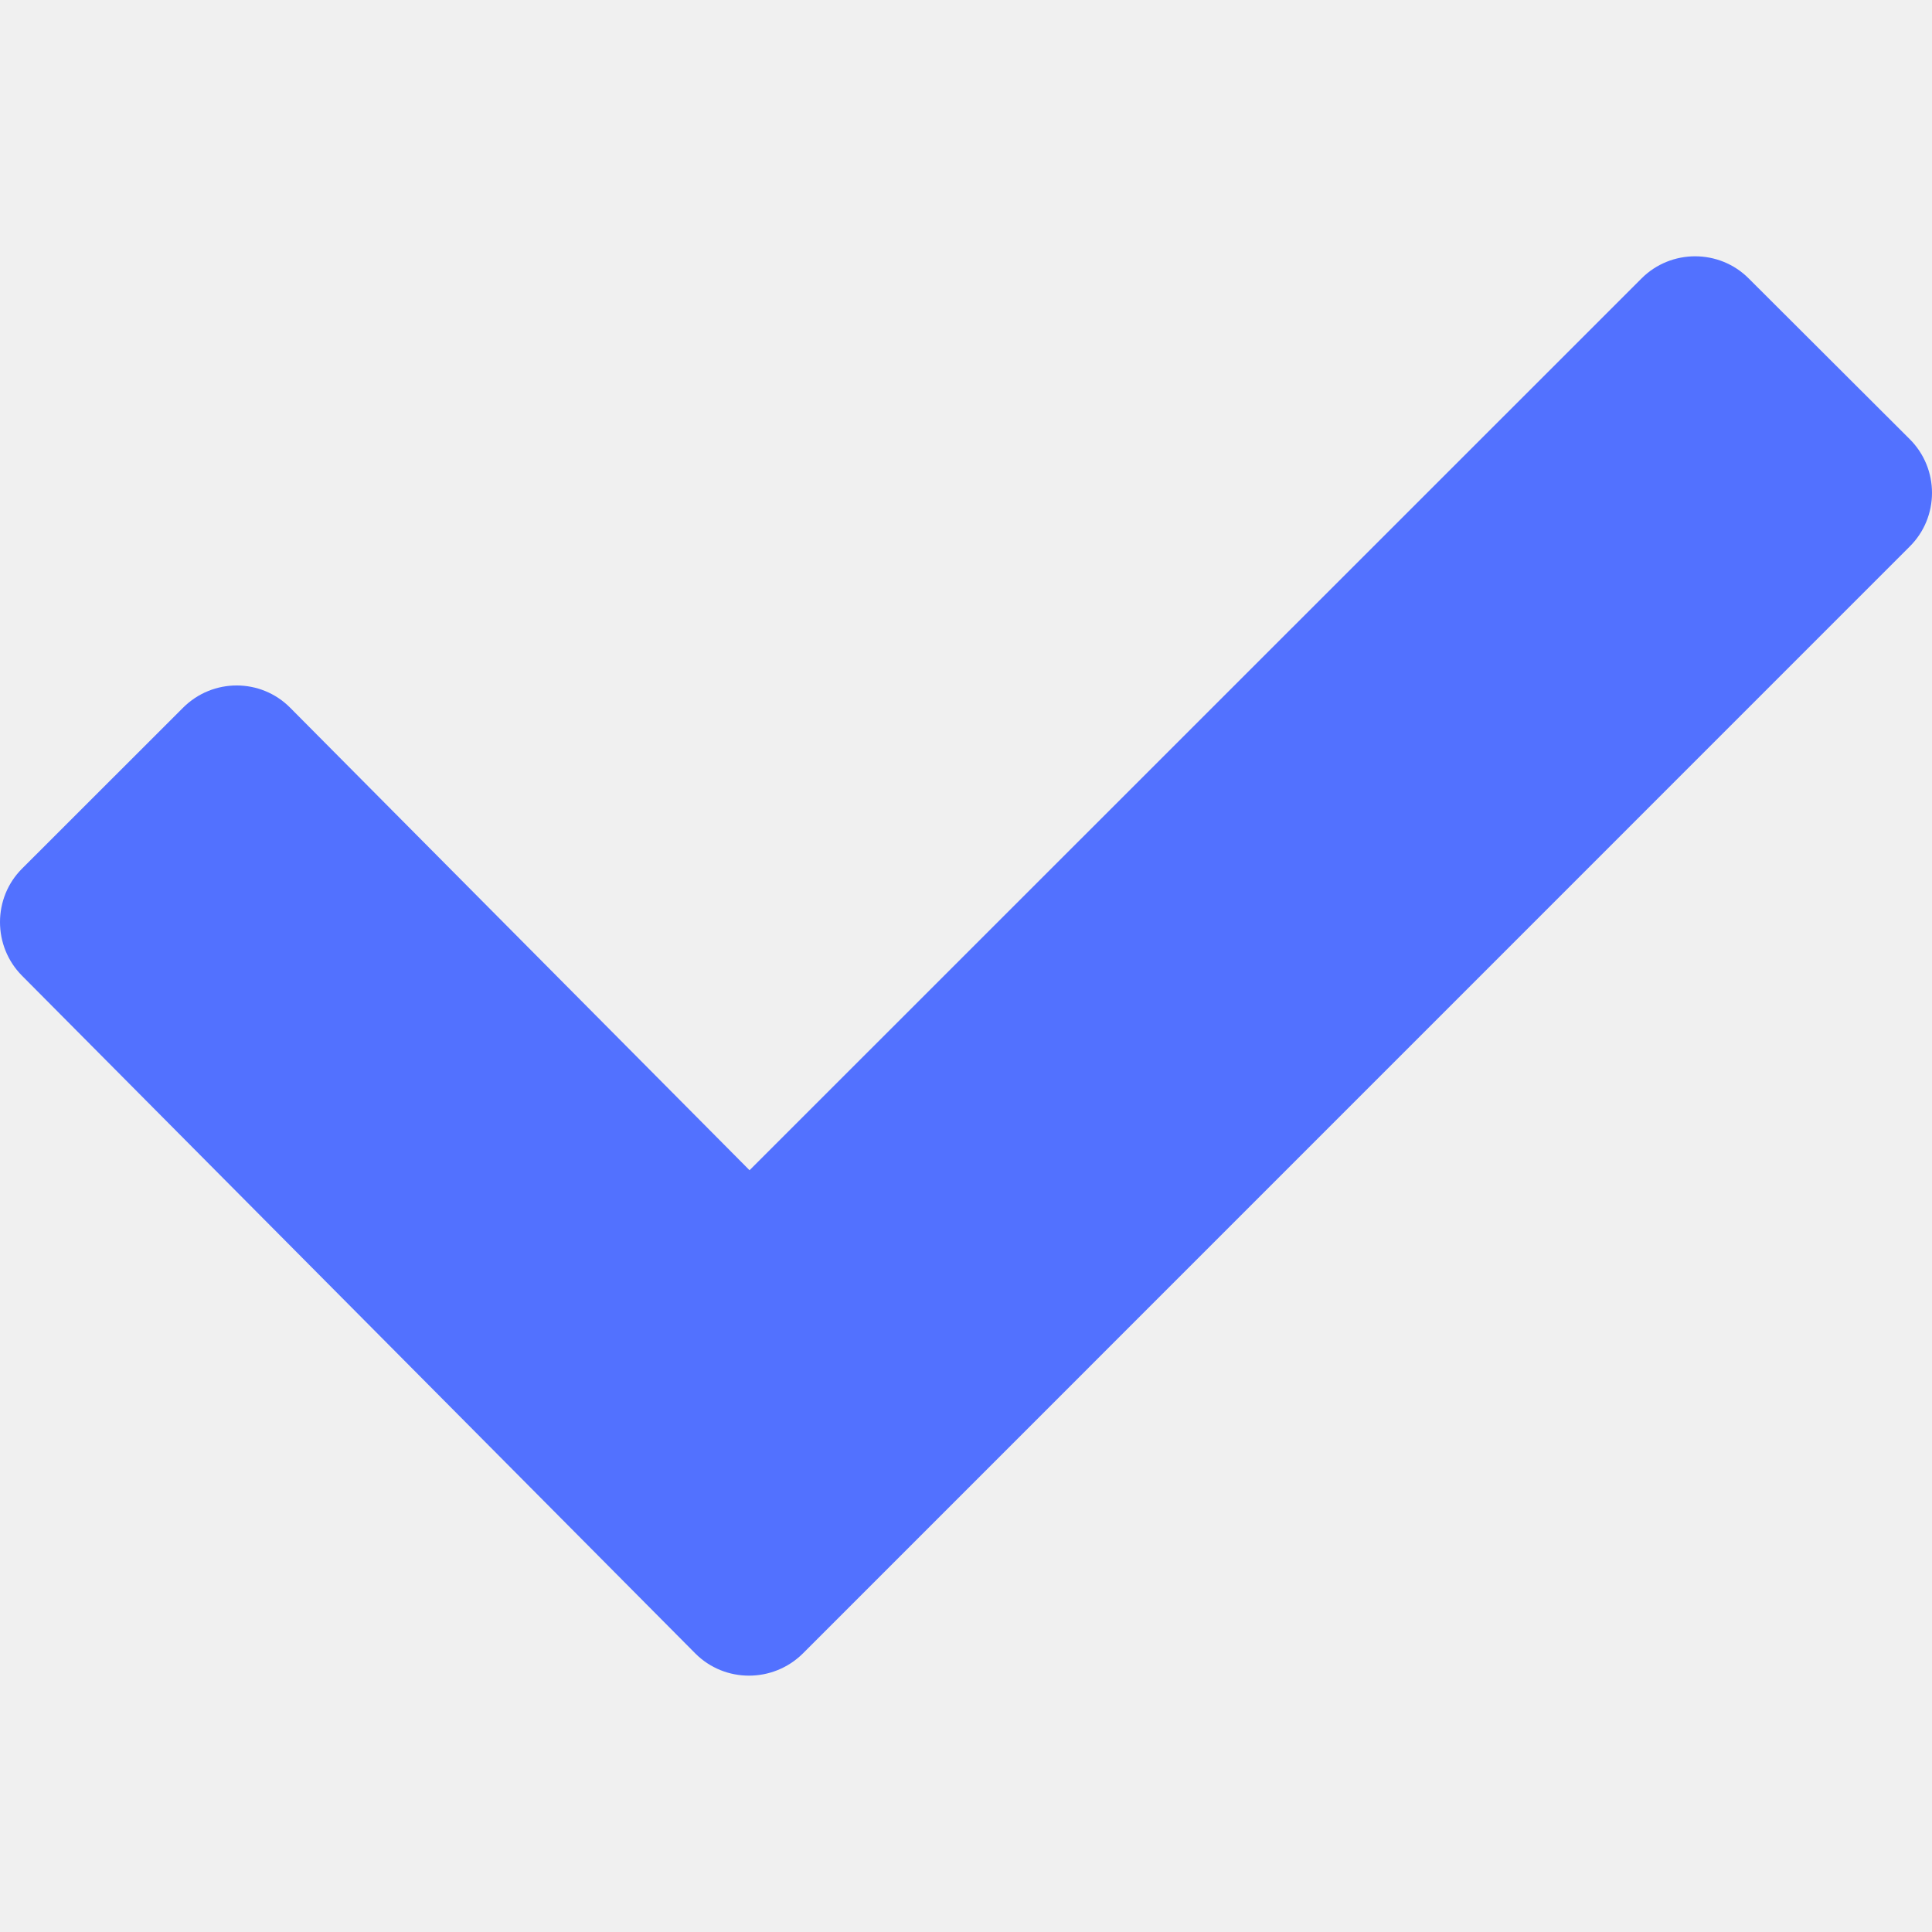
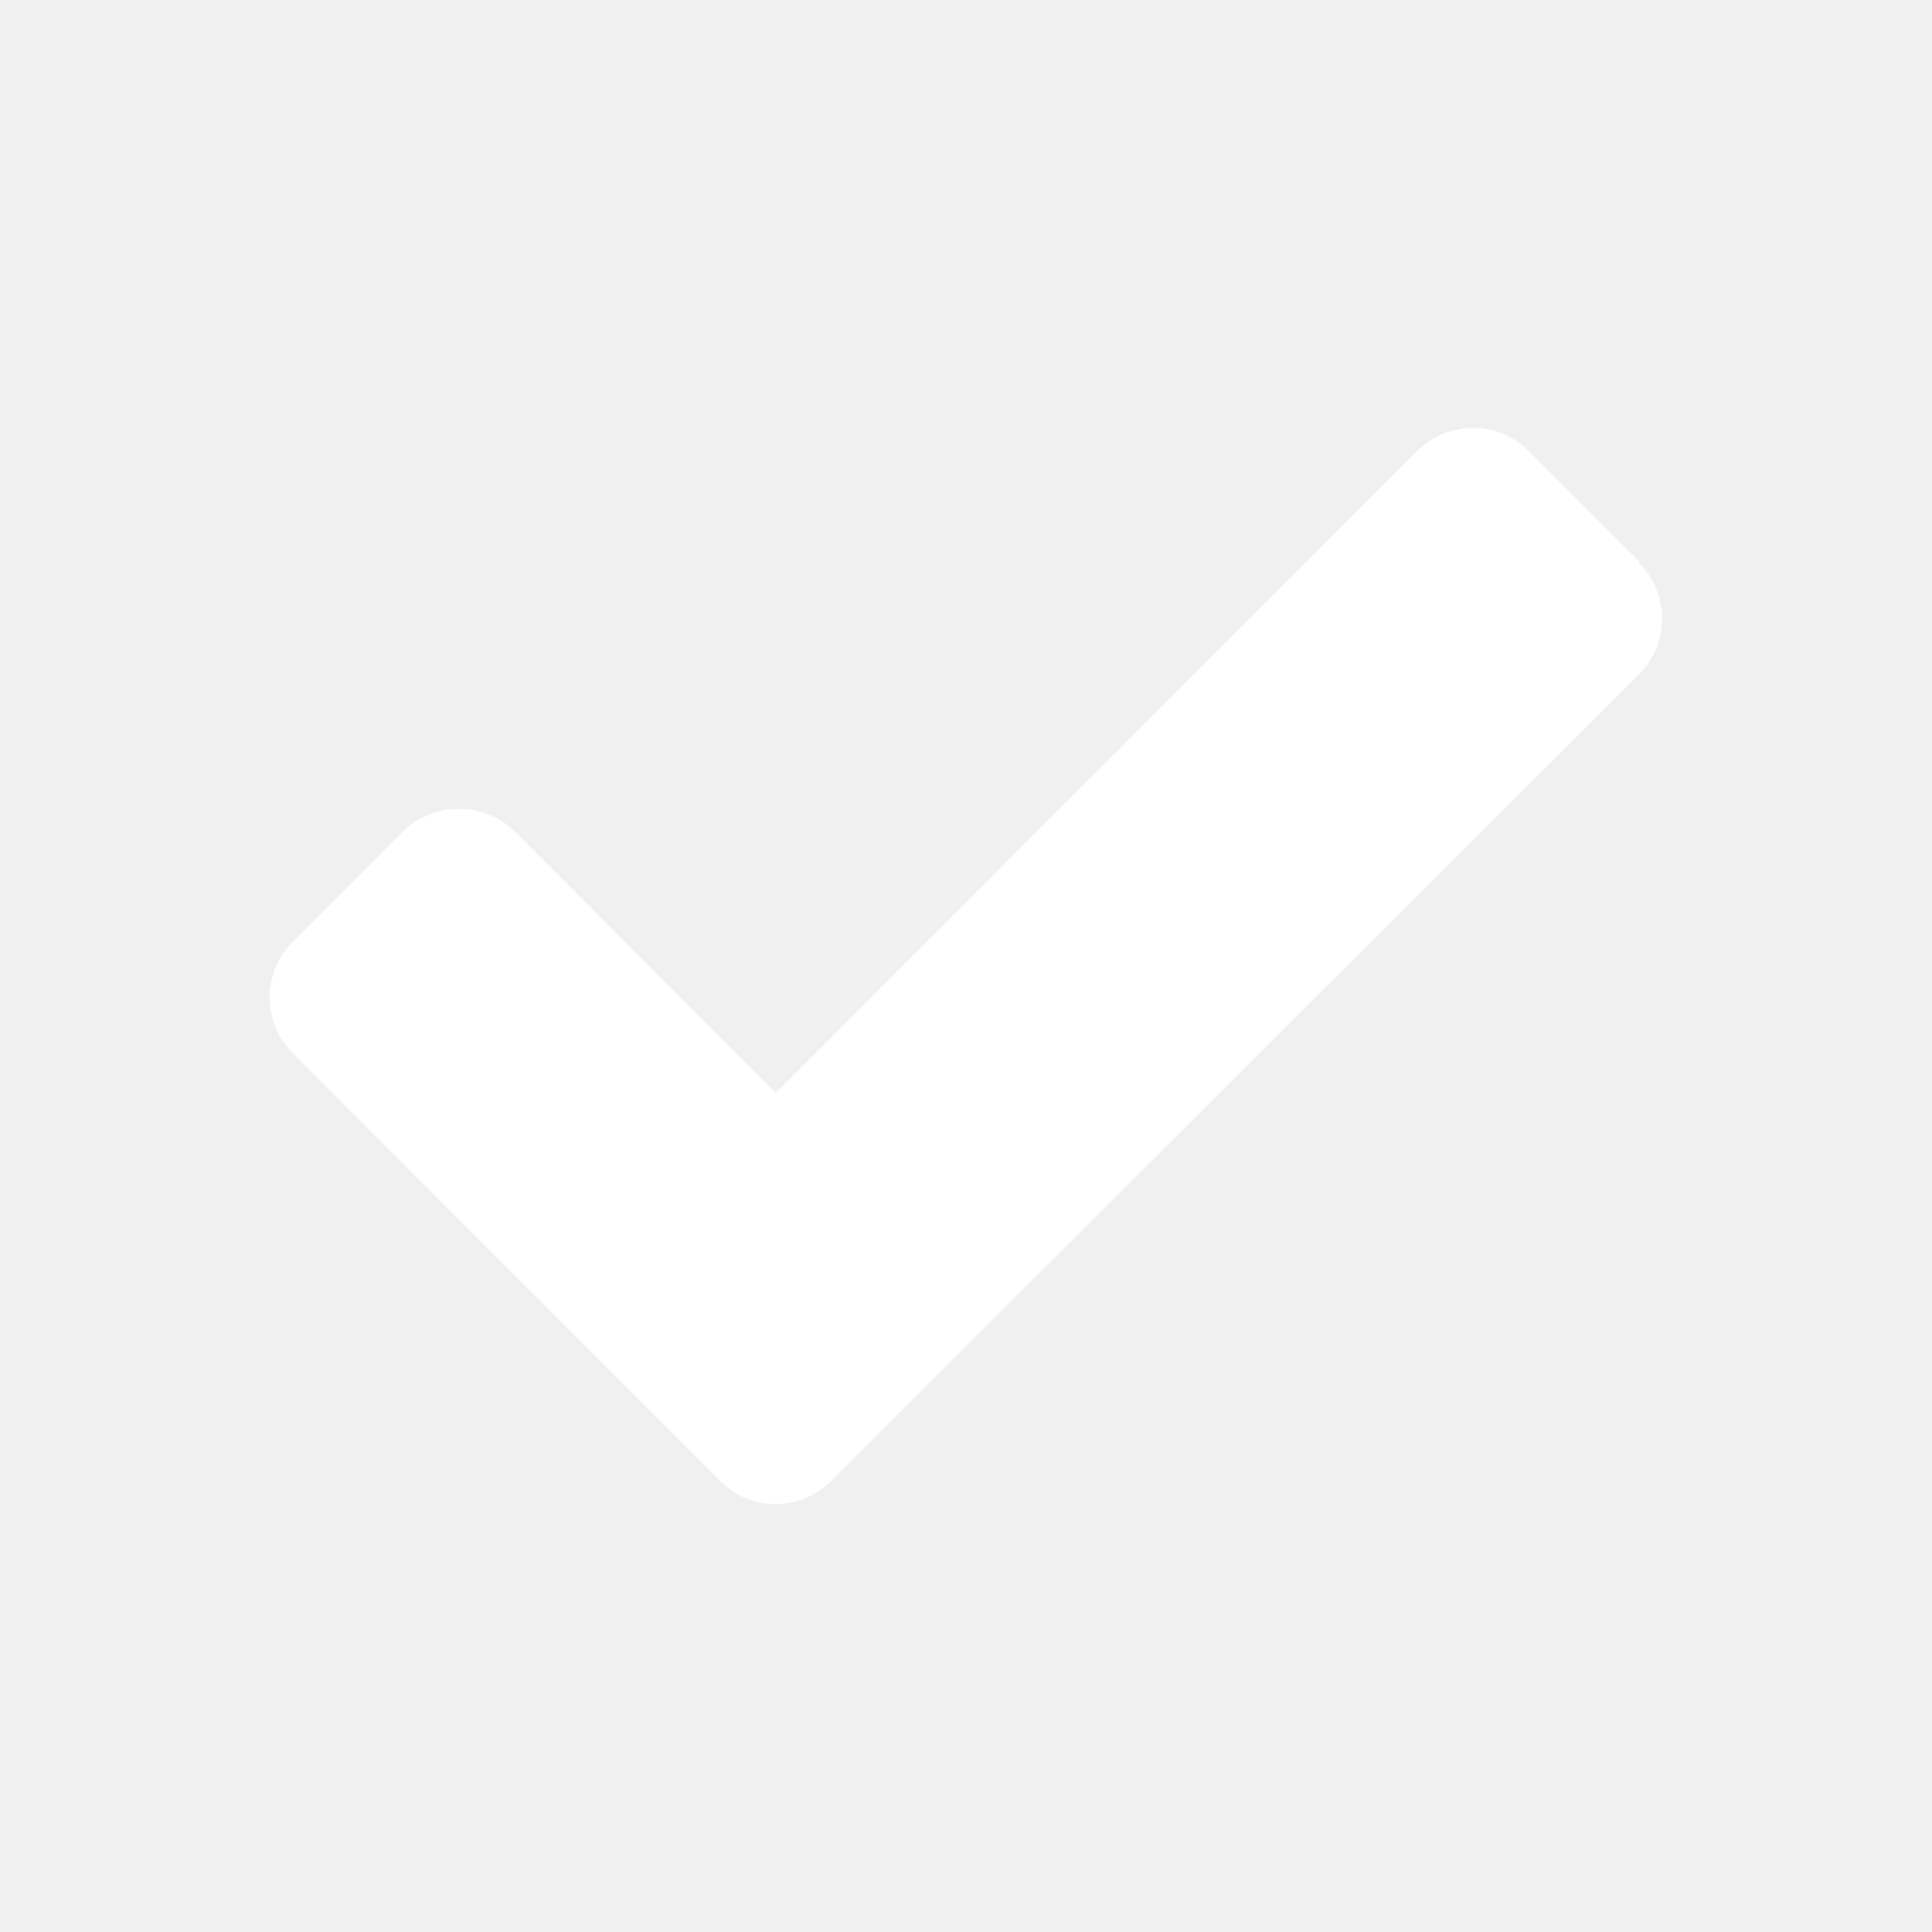
- <svg xmlns="http://www.w3.org/2000/svg" height="800px" width="800px" version="1.1" id="Capa_1" viewBox="0 0 17.837 17.837" xml:space="preserve" fill="#5271FF">
+ <svg xmlns="http://www.w3.org/2000/svg" fill="#ffffff" width="800px" height="800px" viewBox="0 -8 72 72" id="Layer_1" data-name="Layer 1">
  <g id="SVGRepo_bgCarrier" stroke-width="0" />
  <g id="SVGRepo_tracerCarrier" stroke-linecap="round" stroke-linejoin="round" />
  <g id="SVGRepo_iconCarrier">
-     <g>
-       <path style="fill:#5271FF;" d="M16.145,2.571c-0.272-0.273-0.718-0.273-0.99,0L6.92,10.804l-4.241-4.27 c-0.272-0.274-0.715-0.274-0.989,0L0.204,8.019c-0.272,0.271-0.272,0.717,0,0.99l6.217,6.258c0.272,0.271,0.715,0.271,0.99,0 L17.63,5.047c0.276-0.273,0.276-0.72,0-0.994L16.145,2.571z" />
-     </g>
+     <path d="M61.07,12.9,57,8.84a2.93,2.93,0,0,0-4.21,0L28.91,32.73,19.2,23A3,3,0,0,0,15,23l-4.06,4.07a2.93,2.93,0,0,0,0,4.21L26.81,47.16a2.84,2.84,0,0,0,2.1.89A2.87,2.87,0,0,0,31,47.16l30.05-30a2.93,2.93,0,0,0,0-4.21Z" />
  </g>
</svg>
